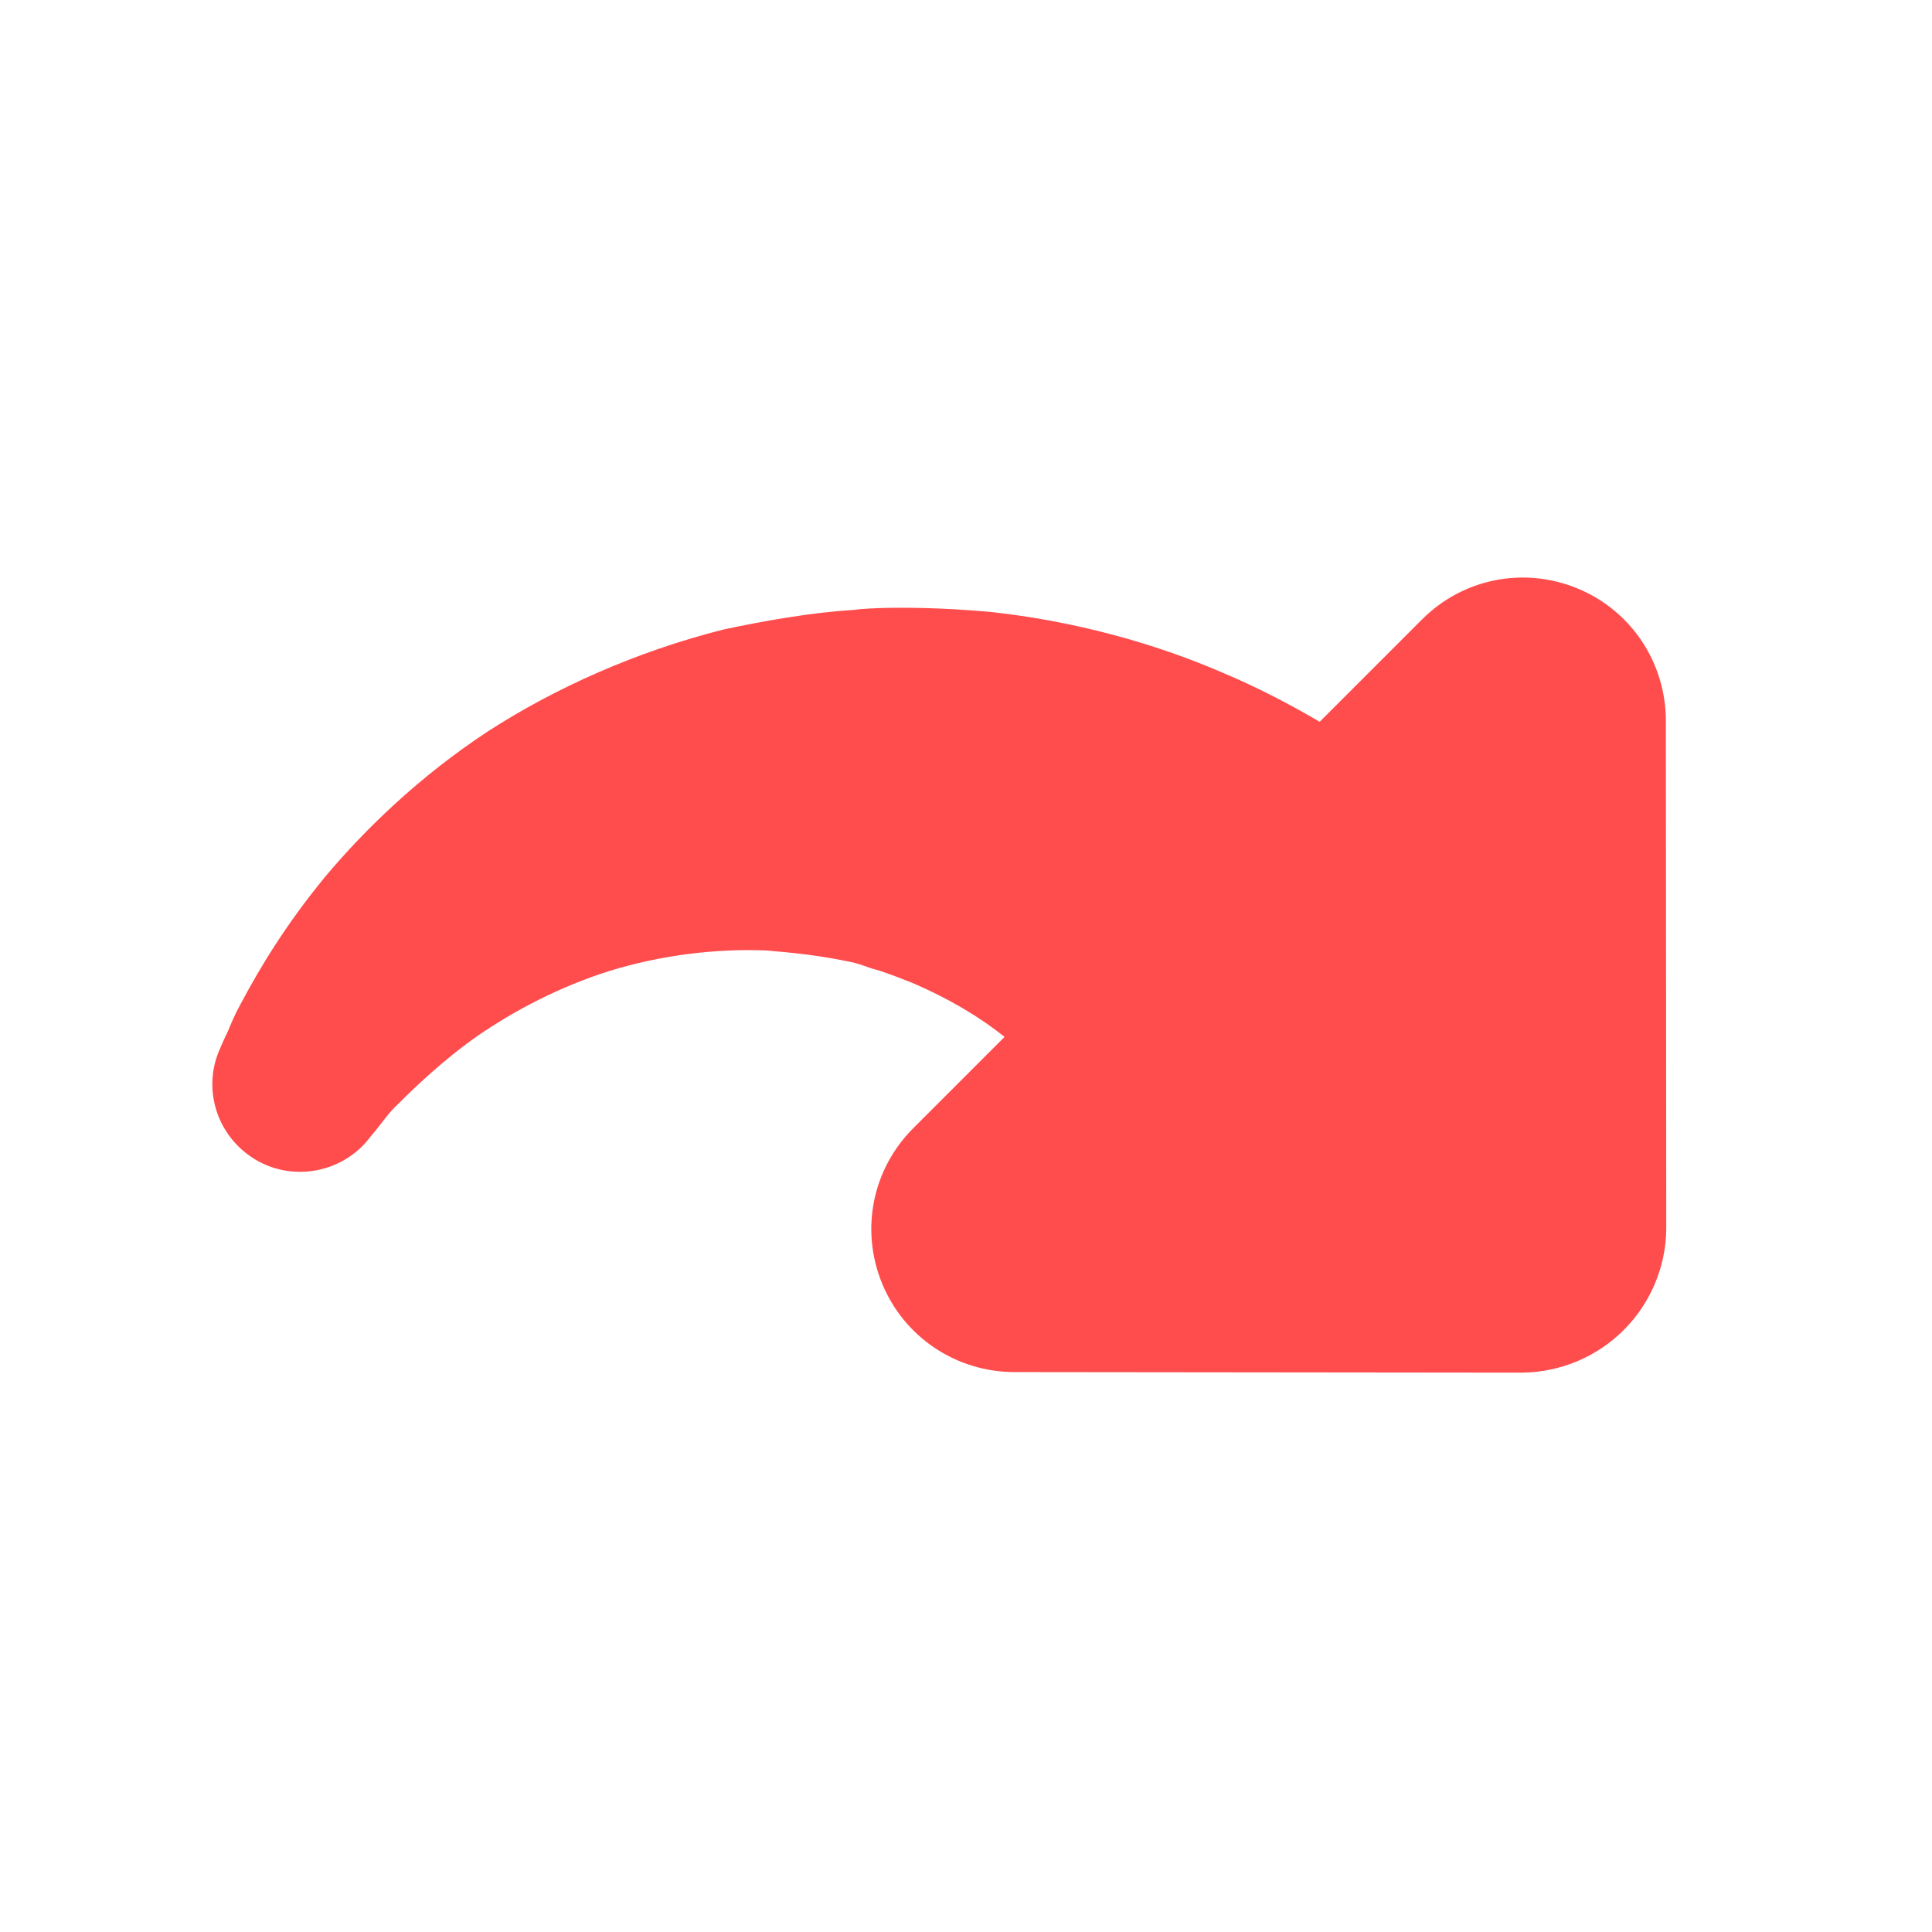
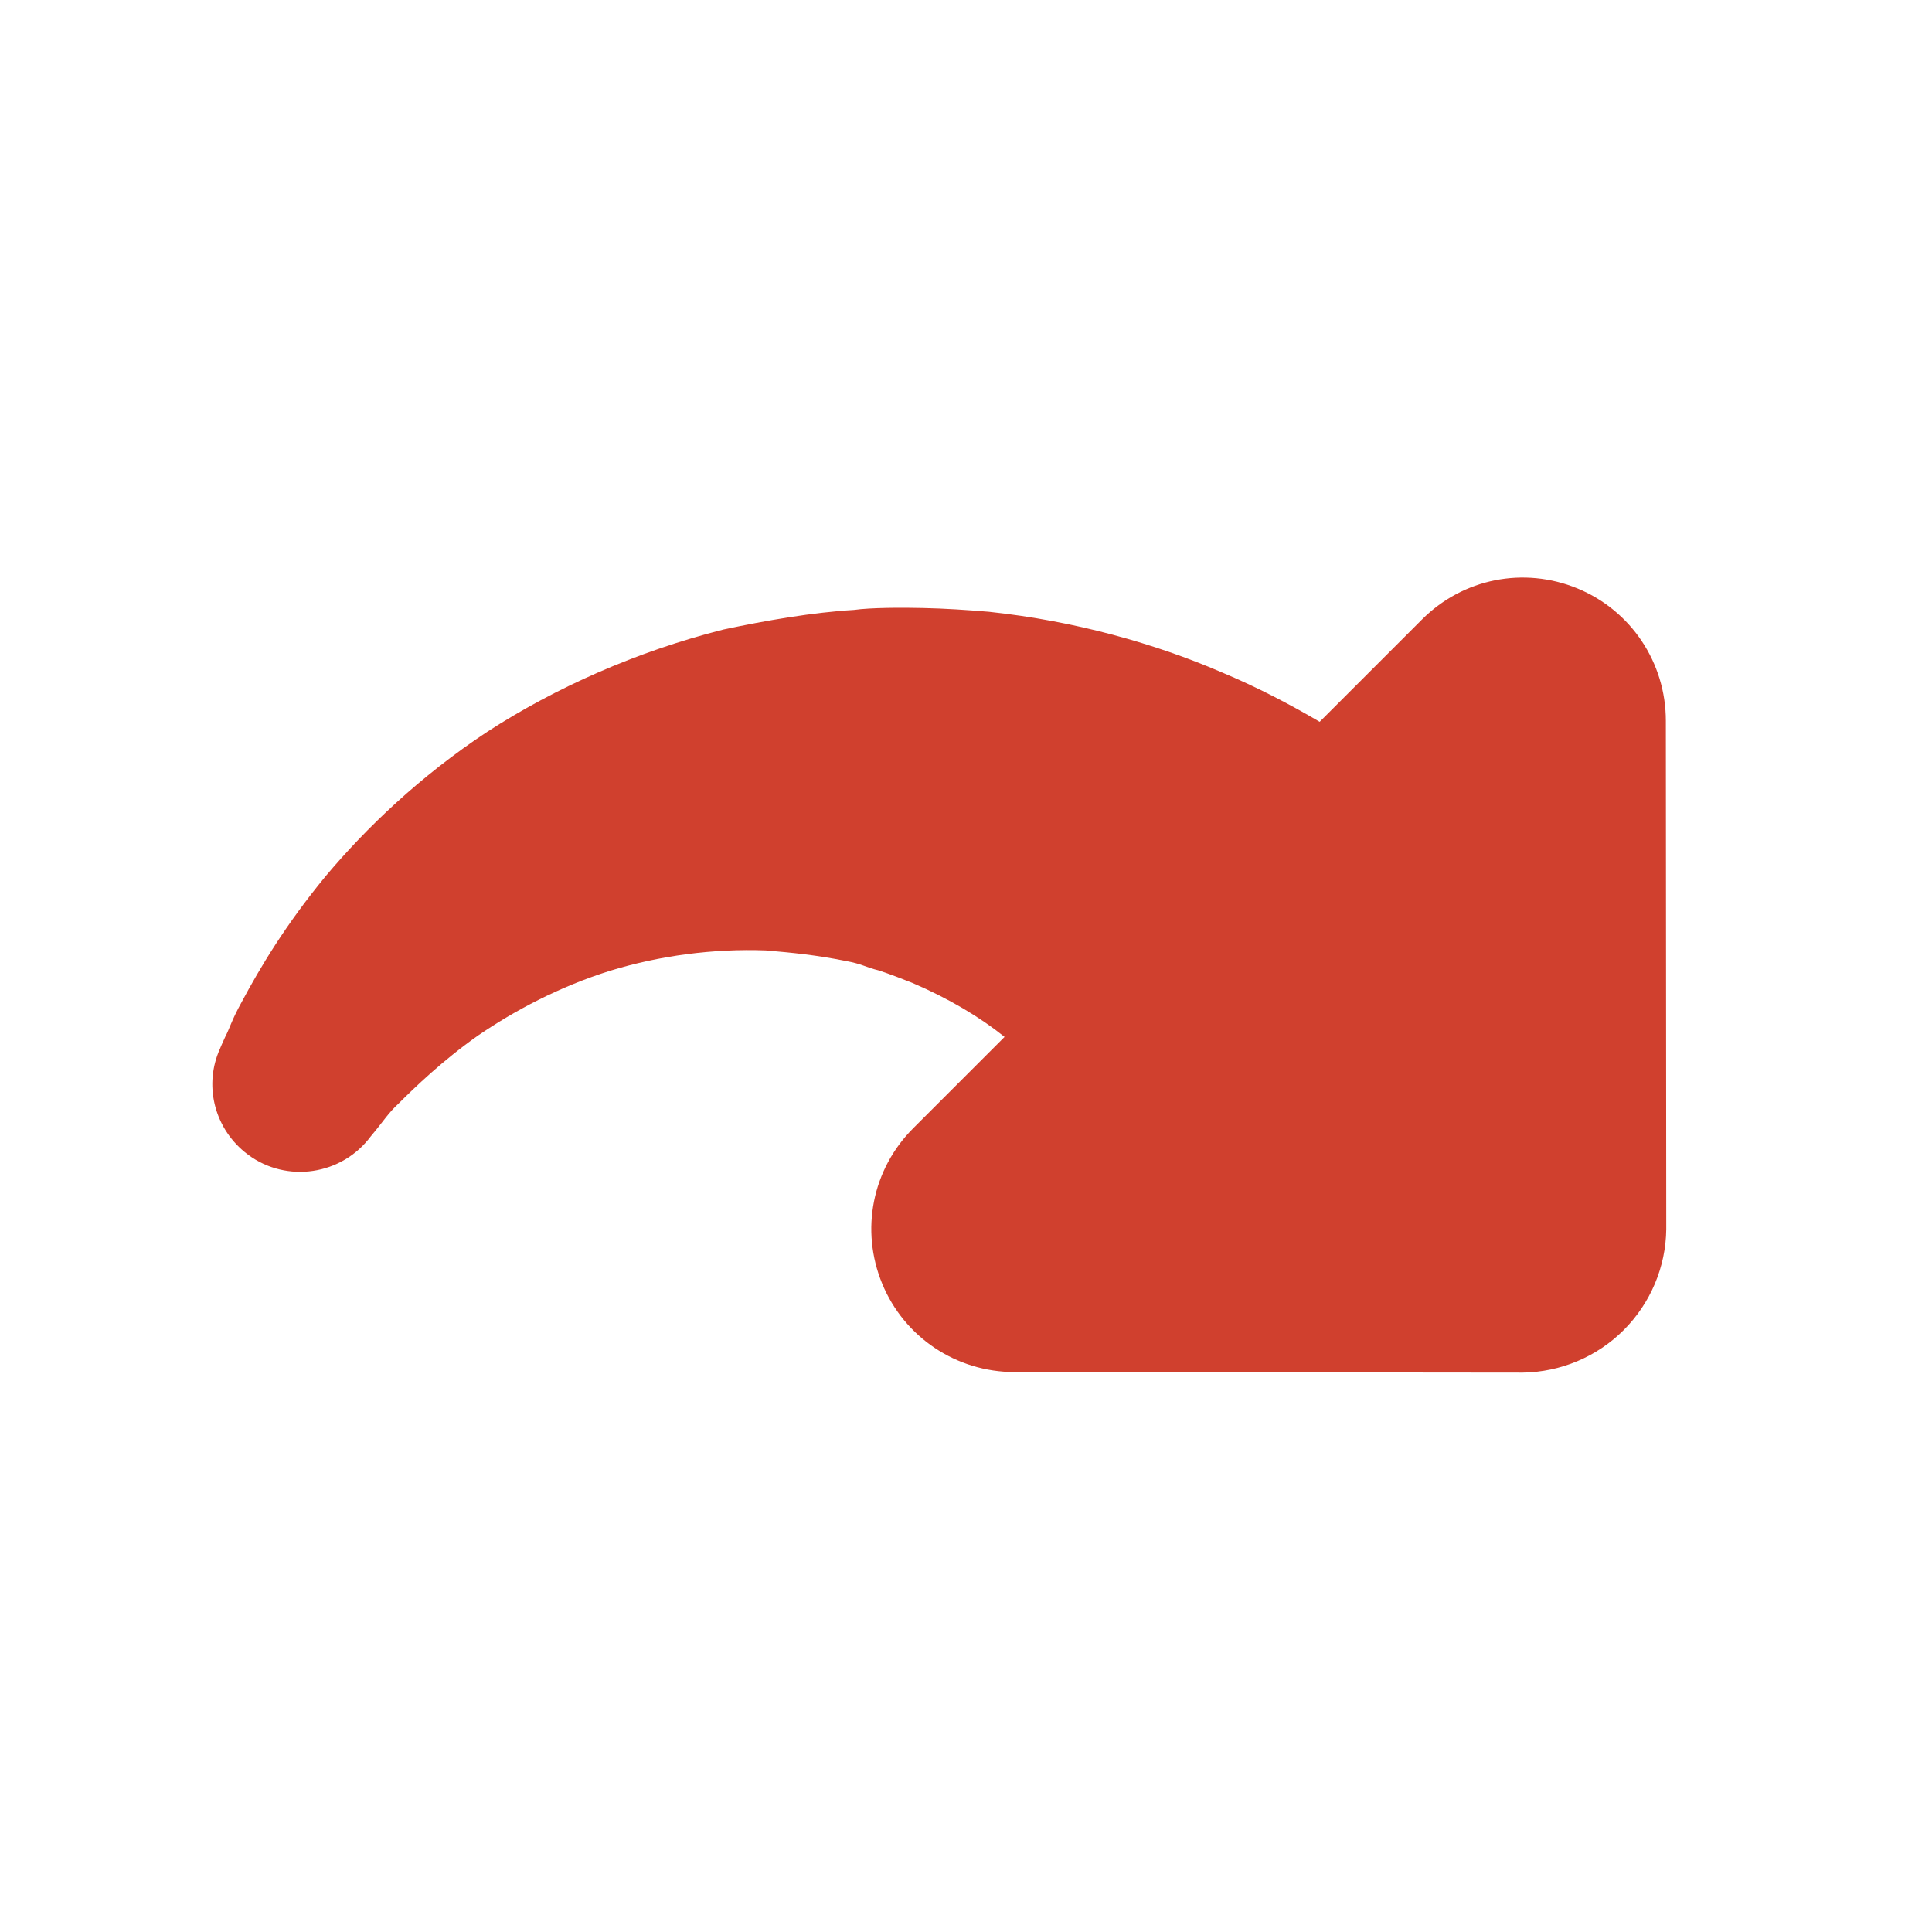
<svg xmlns="http://www.w3.org/2000/svg" width="20px" height="20px" viewBox="0 0 20 20" version="1.1">
  <defs />
  <g id="Page-1" stroke="none" stroke-width="1" fill="none" fill-rule="evenodd">
-     <g id="redo" fill="#FF4C4C">
+     <g id="redo" fill="#d0402e">
      <path d="M17.558,12.77 L13.84,16.494 C13.561,16.767 13.183,16.921 12.79,16.921 C12.399,16.921 12.021,16.767 11.74,16.494 L8.024,12.77 C7.597,12.343 7.471,11.706 7.702,11.153 C7.933,10.6 8.465,10.243 9.067,10.243 L10.404,10.243 C10.369,9.921 10.278,9.557 10.124,9.172 C10.076,9.06 10.026,8.948 9.97,8.836 C9.893,8.71 9.901,8.675 9.795,8.521 C9.627,8.269 9.473,8.08 9.29,7.863 C8.92,7.464 8.472,7.121 7.996,6.869 C7.513,6.617 7.009,6.463 6.561,6.379 C6.12,6.302 5.714,6.295 5.476,6.295 C5.357,6.288 5.203,6.316 5.126,6.323 C5.042,6.33 4.993,6.337 4.993,6.337 C4.496,6.386 4.048,6.022 3.999,5.525 C3.957,5.105 4.202,4.727 4.573,4.587 C4.573,4.587 4.622,4.566 4.699,4.538 C4.79,4.51 4.874,4.461 5.07,4.405 C5.462,4.286 5.959,4.16 6.61,4.097 C7.254,4.041 8.031,4.055 8.851,4.223 C9.669,4.398 10.53,4.727 11.328,5.203 C11.706,5.448 12.112,5.735 12.427,6.015 C12.567,6.12 12.805,6.358 12.945,6.505 C13.106,6.673 13.253,6.841 13.401,7.016 C13.967,7.716 14.387,8.472 14.66,9.158 C14.821,9.55 14.933,9.921 15.017,10.243 L16.515,10.243 C17.117,10.243 17.649,10.6 17.88,11.153 C18.111,11.706 17.985,12.343 17.558,12.77" id="Fill-1" transform="translate(10.99425, 10.49425) rotate(-45) translate(-10.99425, -10.49425) " />
    </g>
  </g>
</svg>
